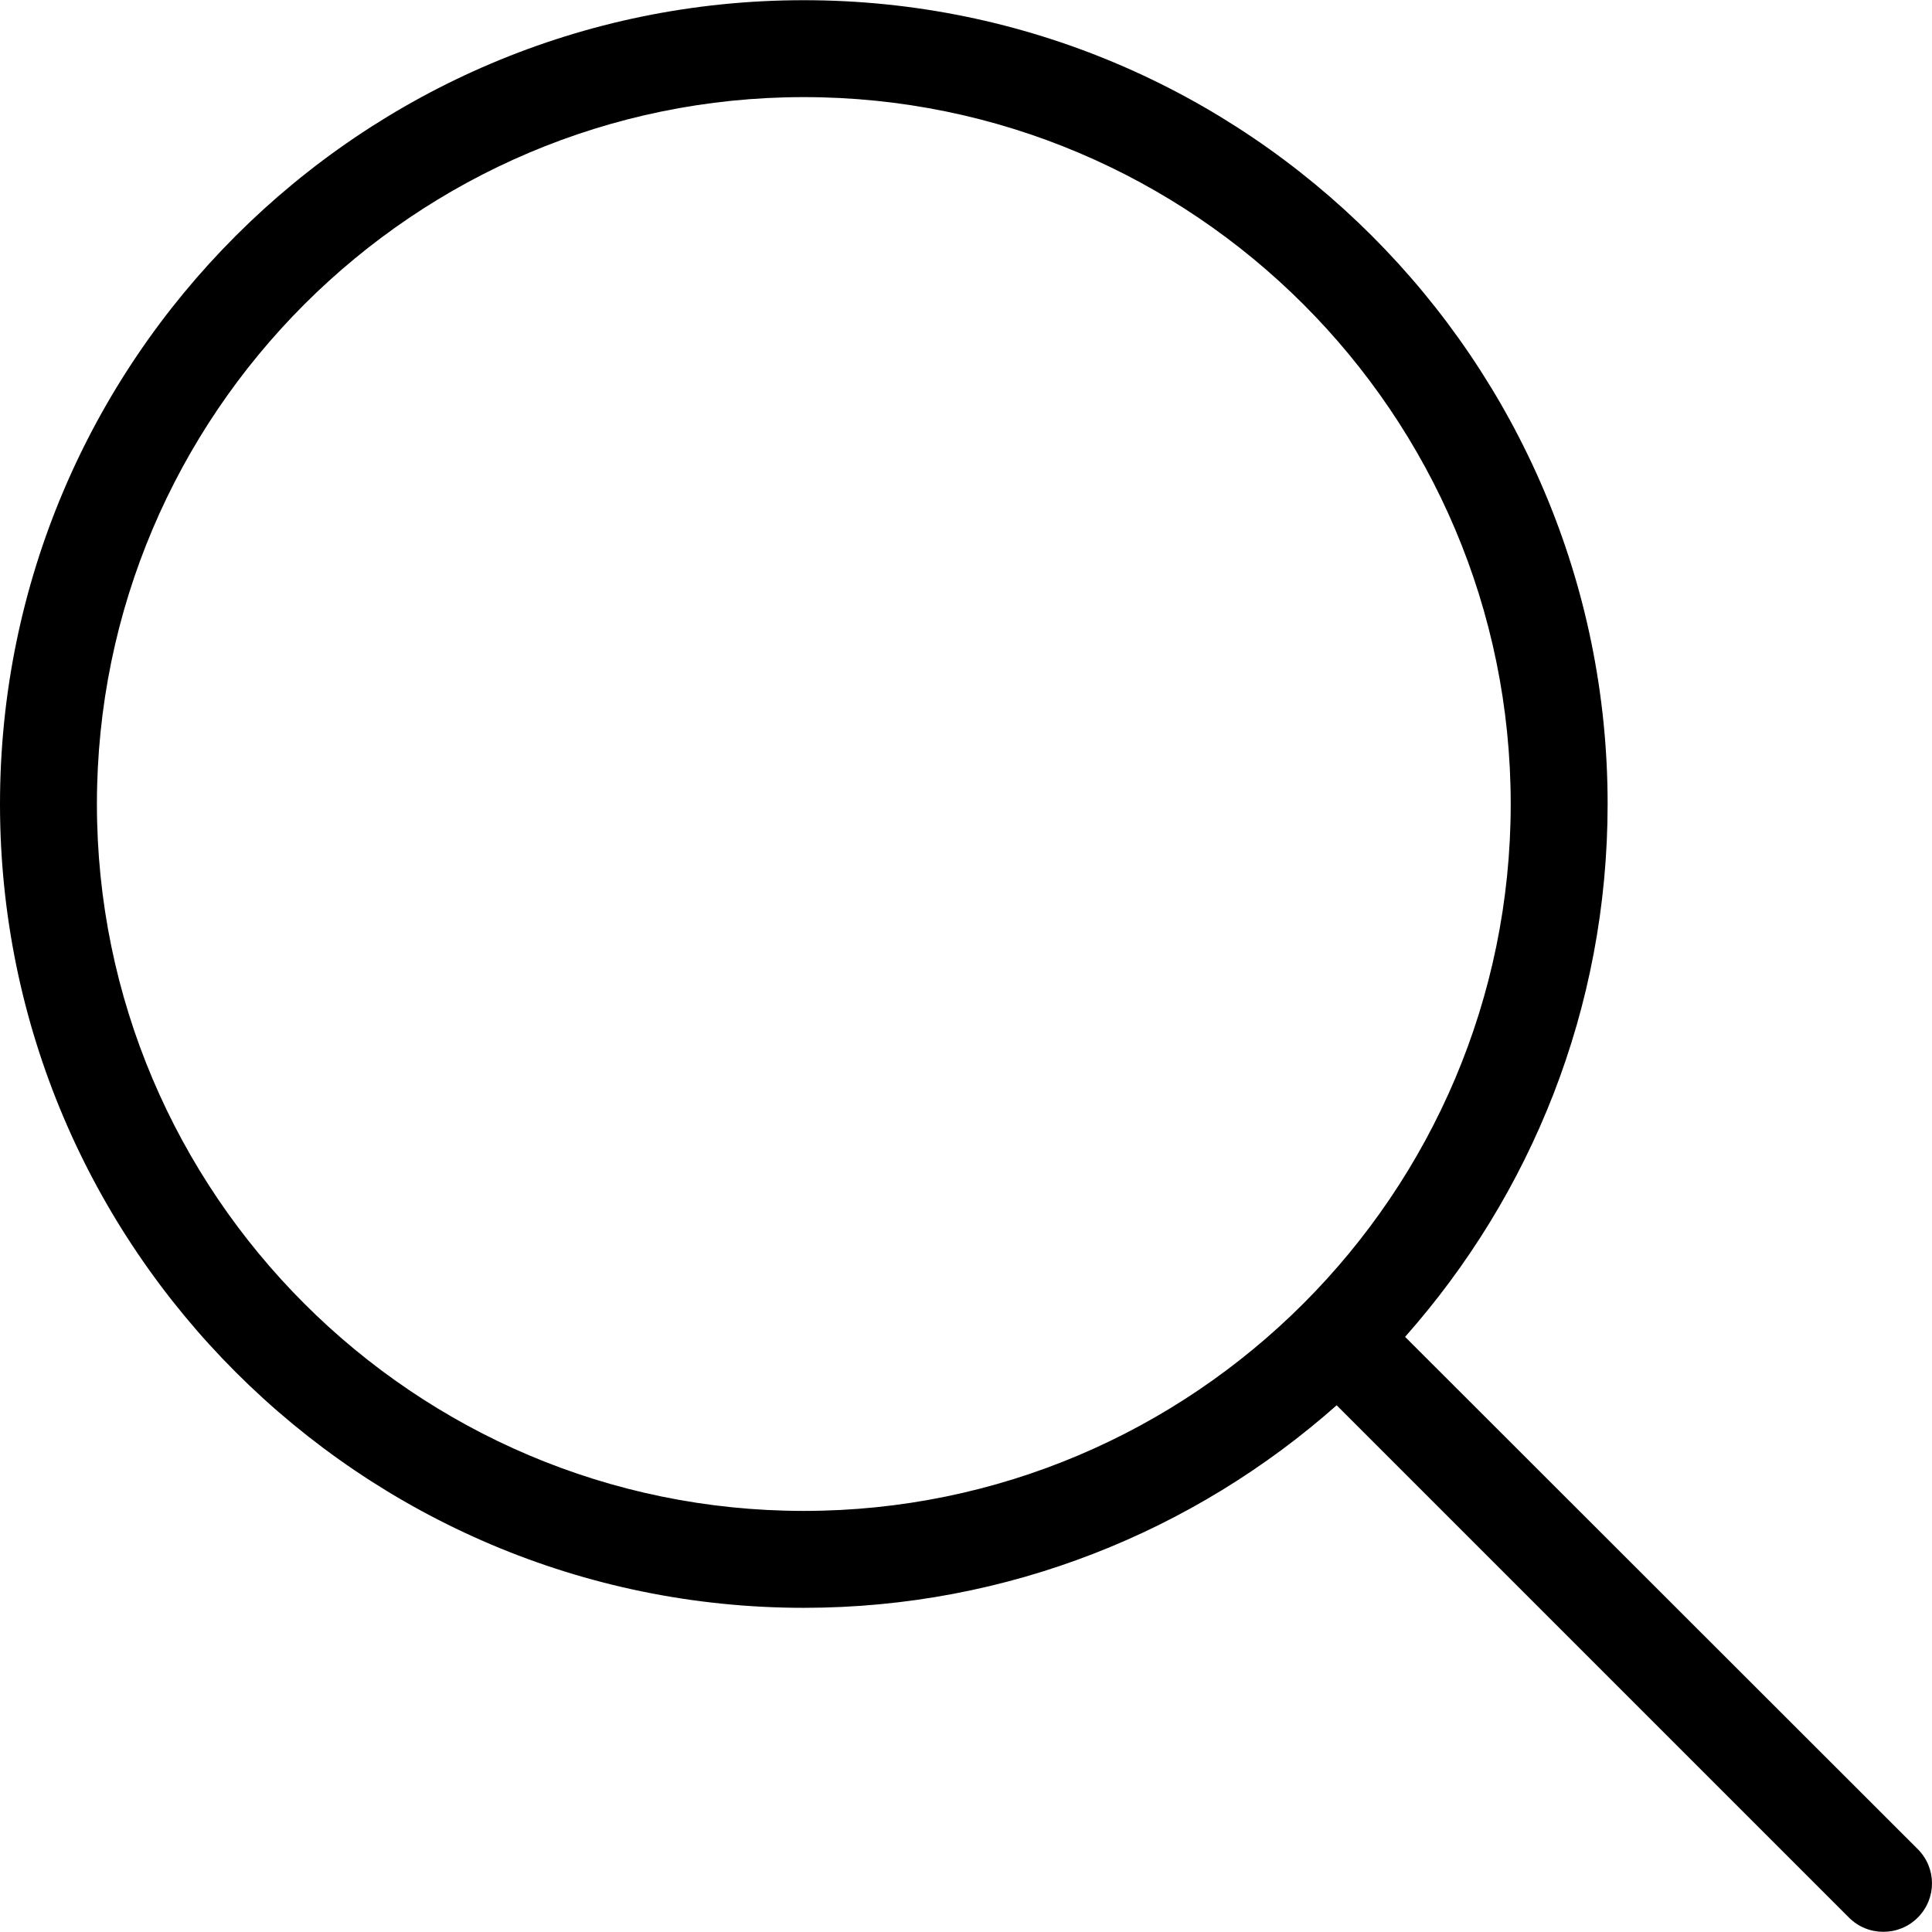
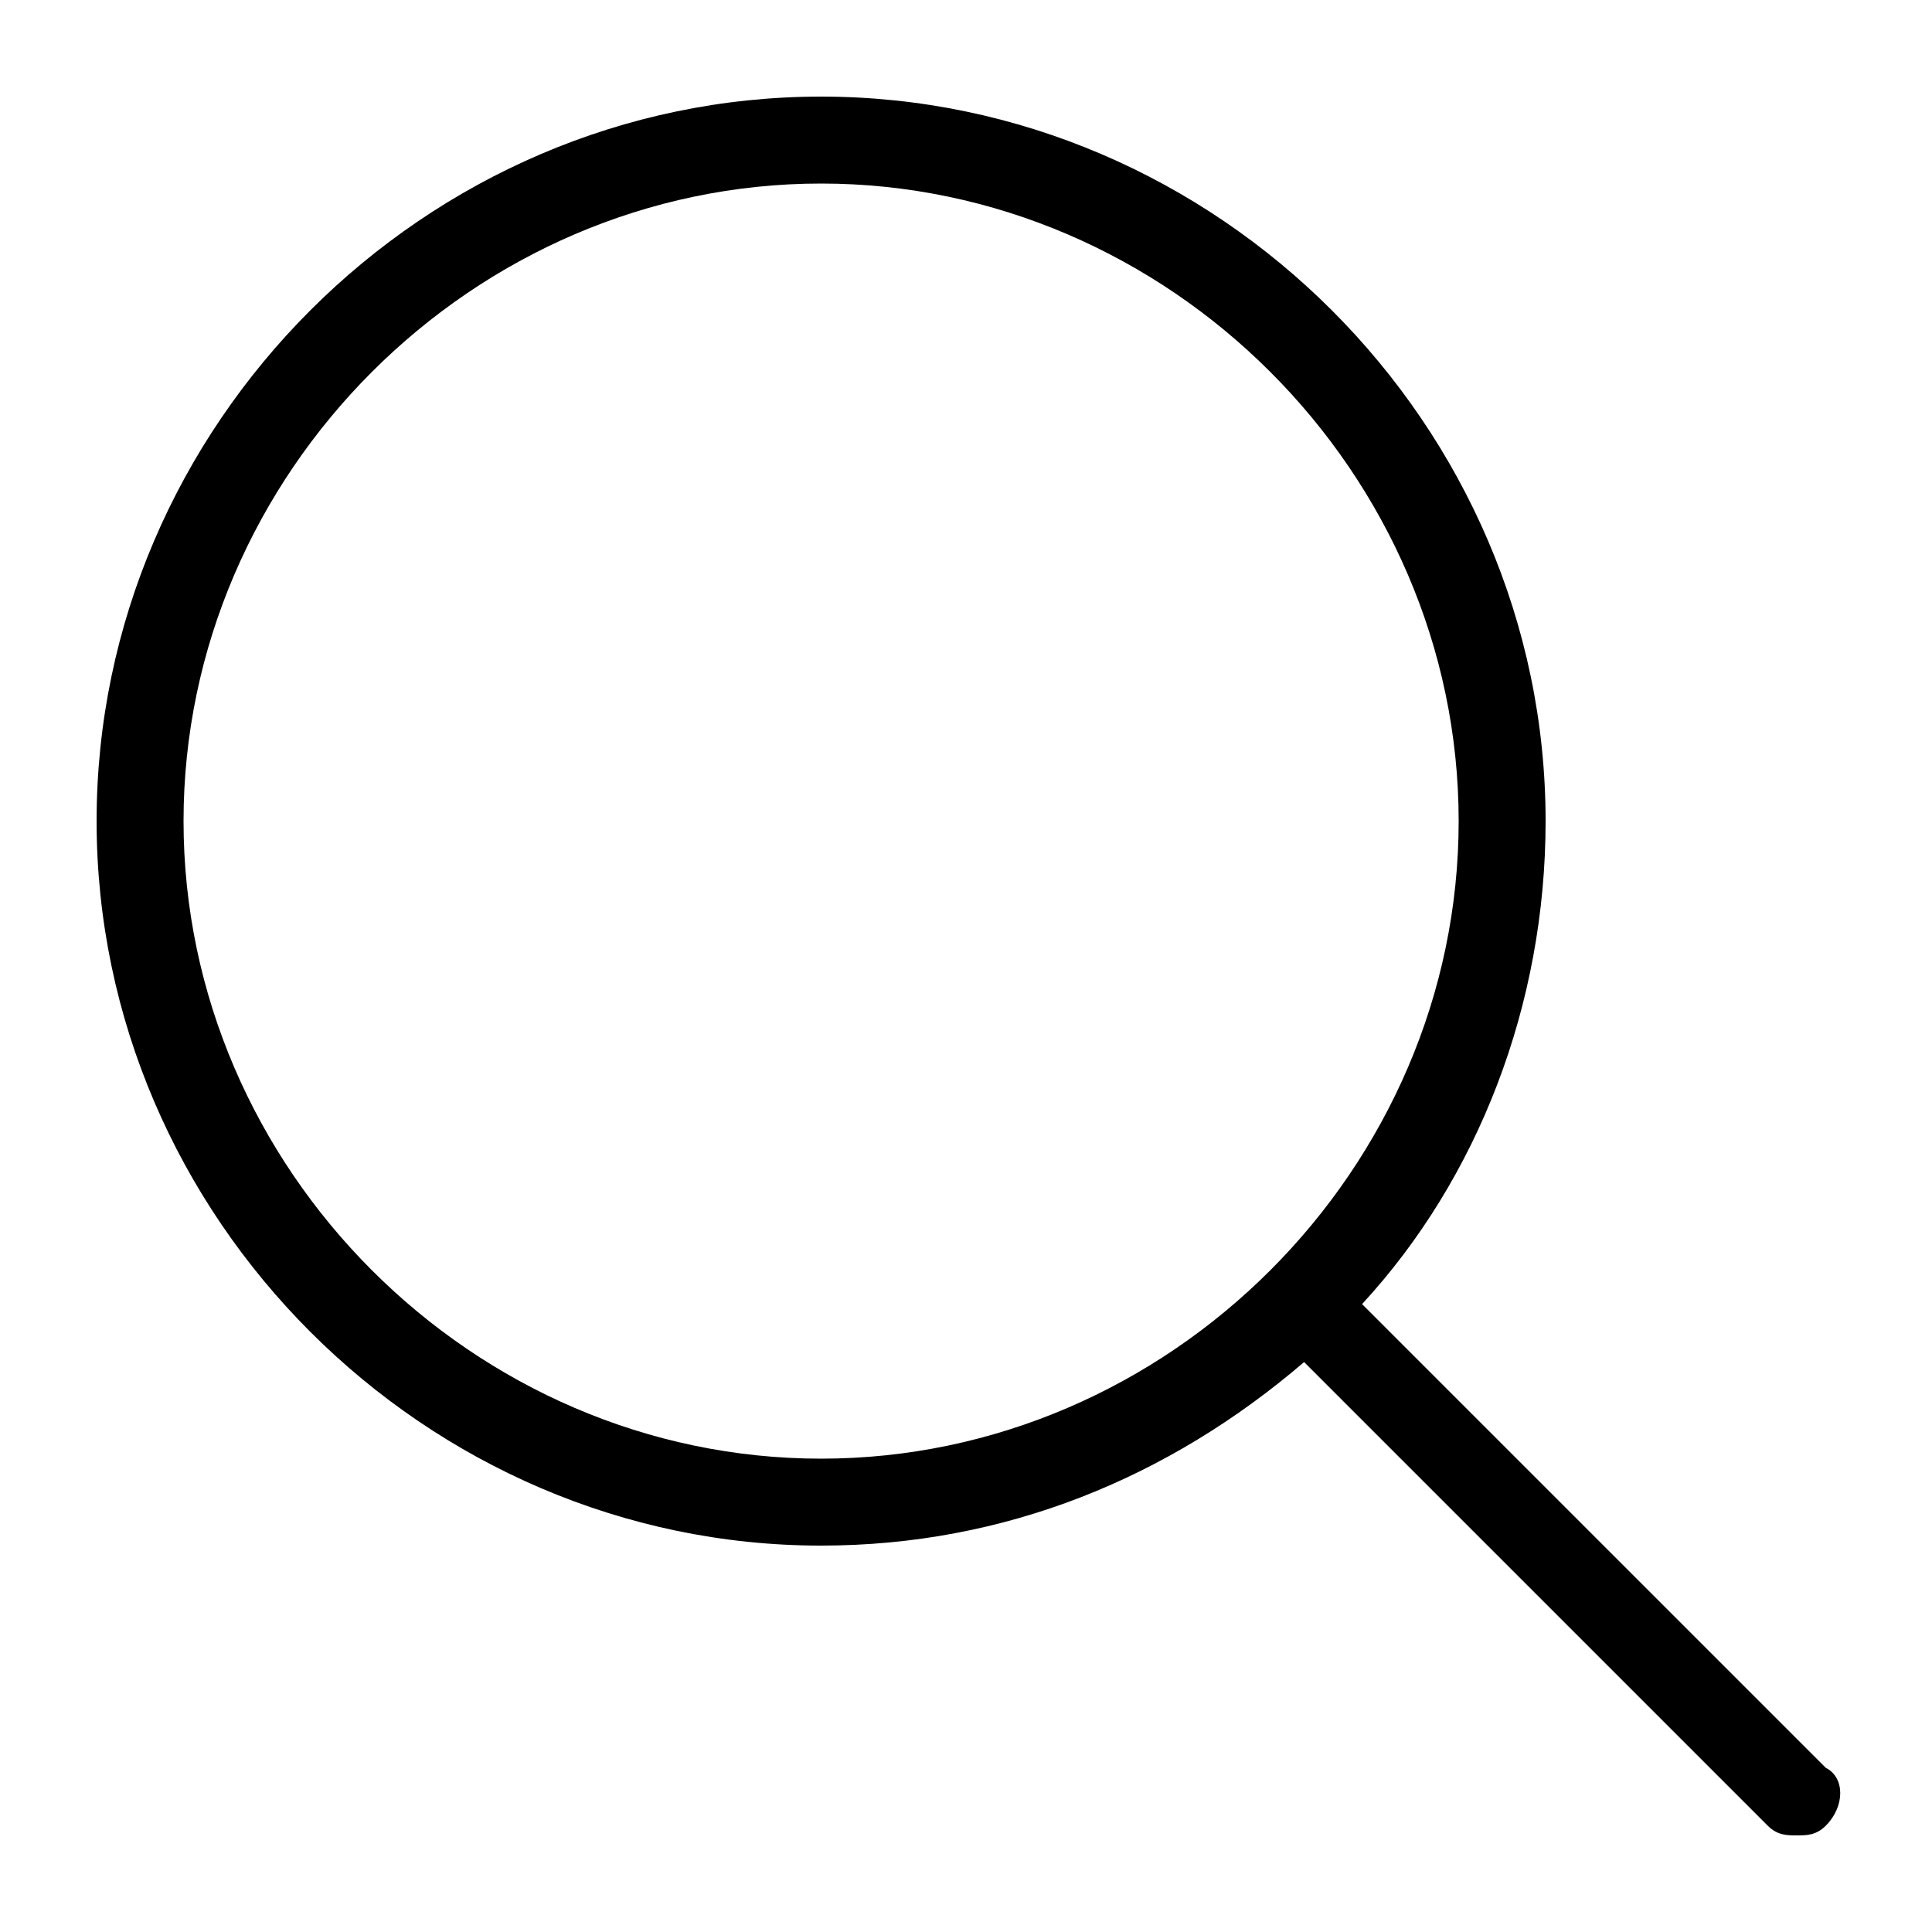
- <svg xmlns="http://www.w3.org/2000/svg" fill="#000000" height="800px" width="800px" version="1.1" id="Capa_1" viewBox="0 0 488.4 488.4" xml:space="preserve">
+ <svg xmlns="http://www.w3.org/2000/svg" version="1.1" id="Capa_1" x="0px" y="0px" viewBox="0 0 20 20" style="enable-background:new 0 0 20 20;" xml:space="preserve">
  <g>
    <g>
-       <path d="M0,203.25c0,112.1,91.2,203.2,203.2,203.2c51.6,0,98.8-19.4,134.7-51.2l129.5,129.5c2.4,2.4,5.5,3.6,8.7,3.6    s6.3-1.2,8.7-3.6c4.8-4.8,4.8-12.5,0-17.3l-129.6-129.5c31.8-35.9,51.2-83,51.2-134.7c0-112.1-91.2-203.2-203.2-203.2    S0,91.15,0,203.25z M381.9,203.25c0,98.5-80.2,178.7-178.7,178.7s-178.7-80.2-178.7-178.7s80.2-178.7,178.7-178.7    S381.9,104.65,381.9,203.25z" />
+       <path d="M1,8.5C1,12.6,4.4,16,8.5,16c1.9,0,3.6-0.7,5-1.9l4.8,4.8c0.1,0.1,0.2,0.1,0.3,0.1c0.1,0,0.2,0,0.3-0.1    c0.2-0.2,0.2-0.5,0-0.6l-4.8-4.8c1.2-1.3,1.9-3.1,1.9-5C16,4.4,12.6,1,8.5,1S1,4.4,1,8.5z M15.1,8.5c0,3.6-3,6.6-6.6,6.6    s-6.6-3-6.6-6.6s3-6.6,6.6-6.6S15.1,4.9,15.1,8.5z" />
    </g>
  </g>
</svg>
